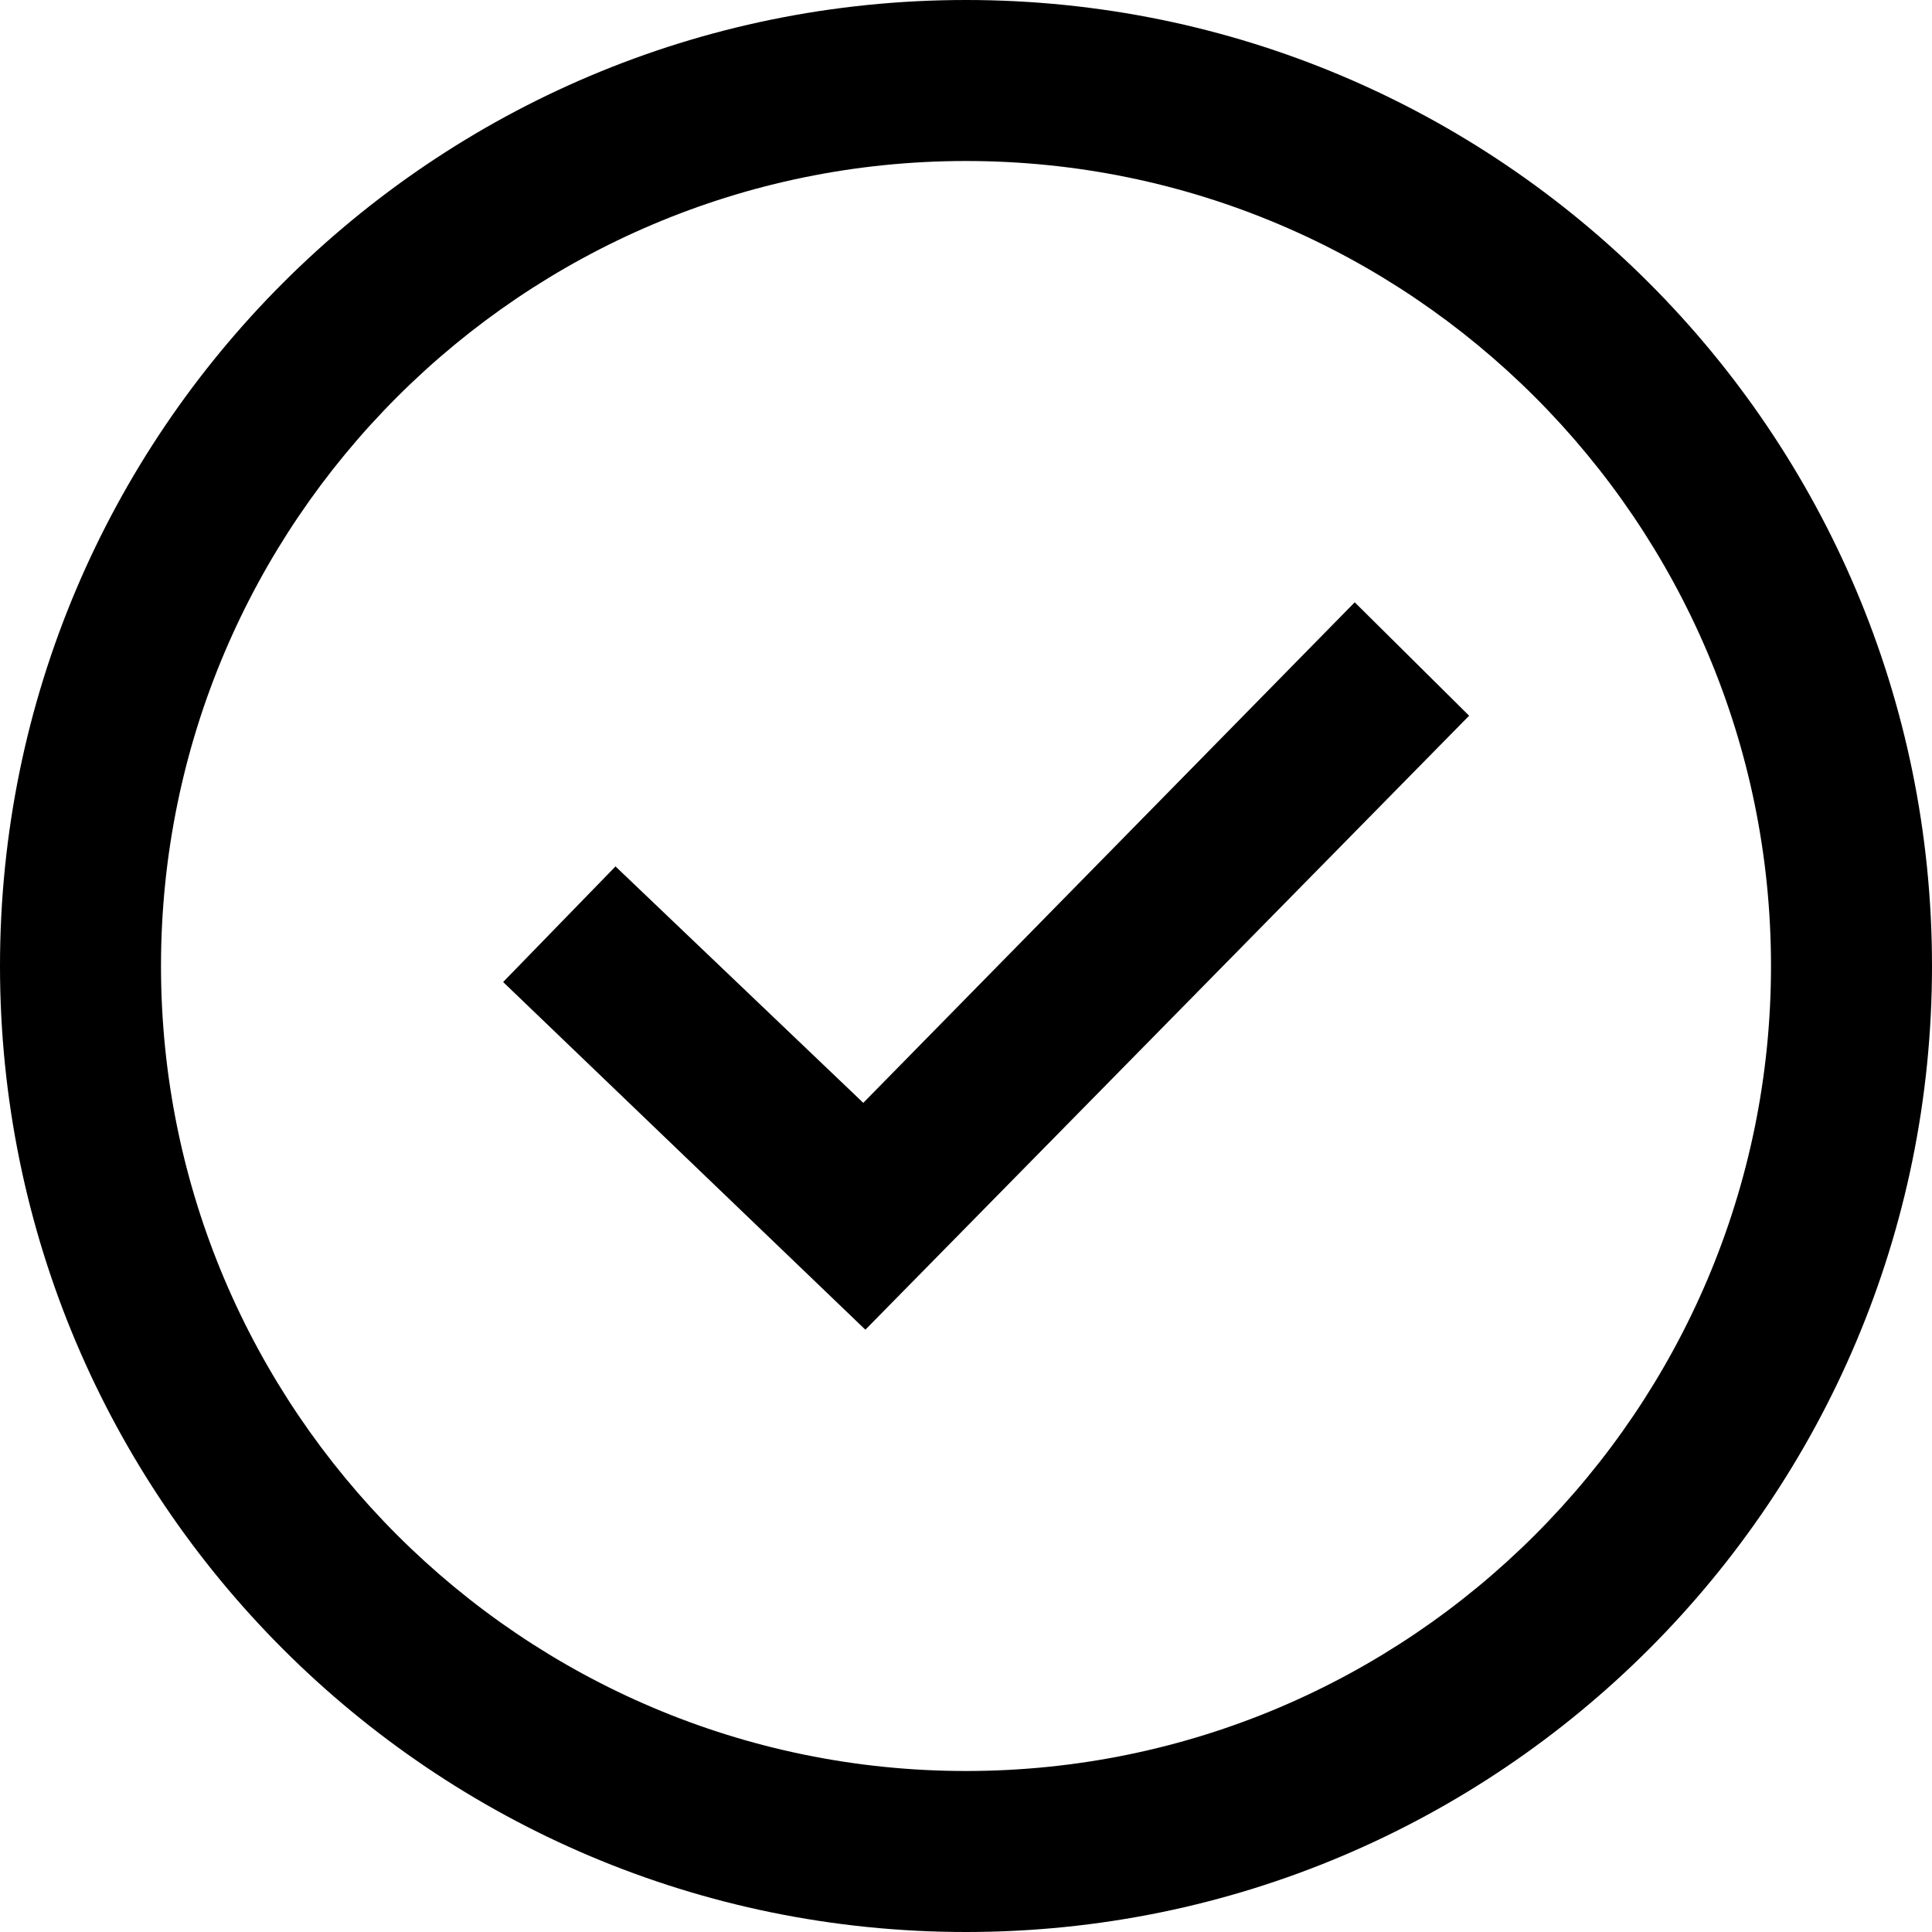
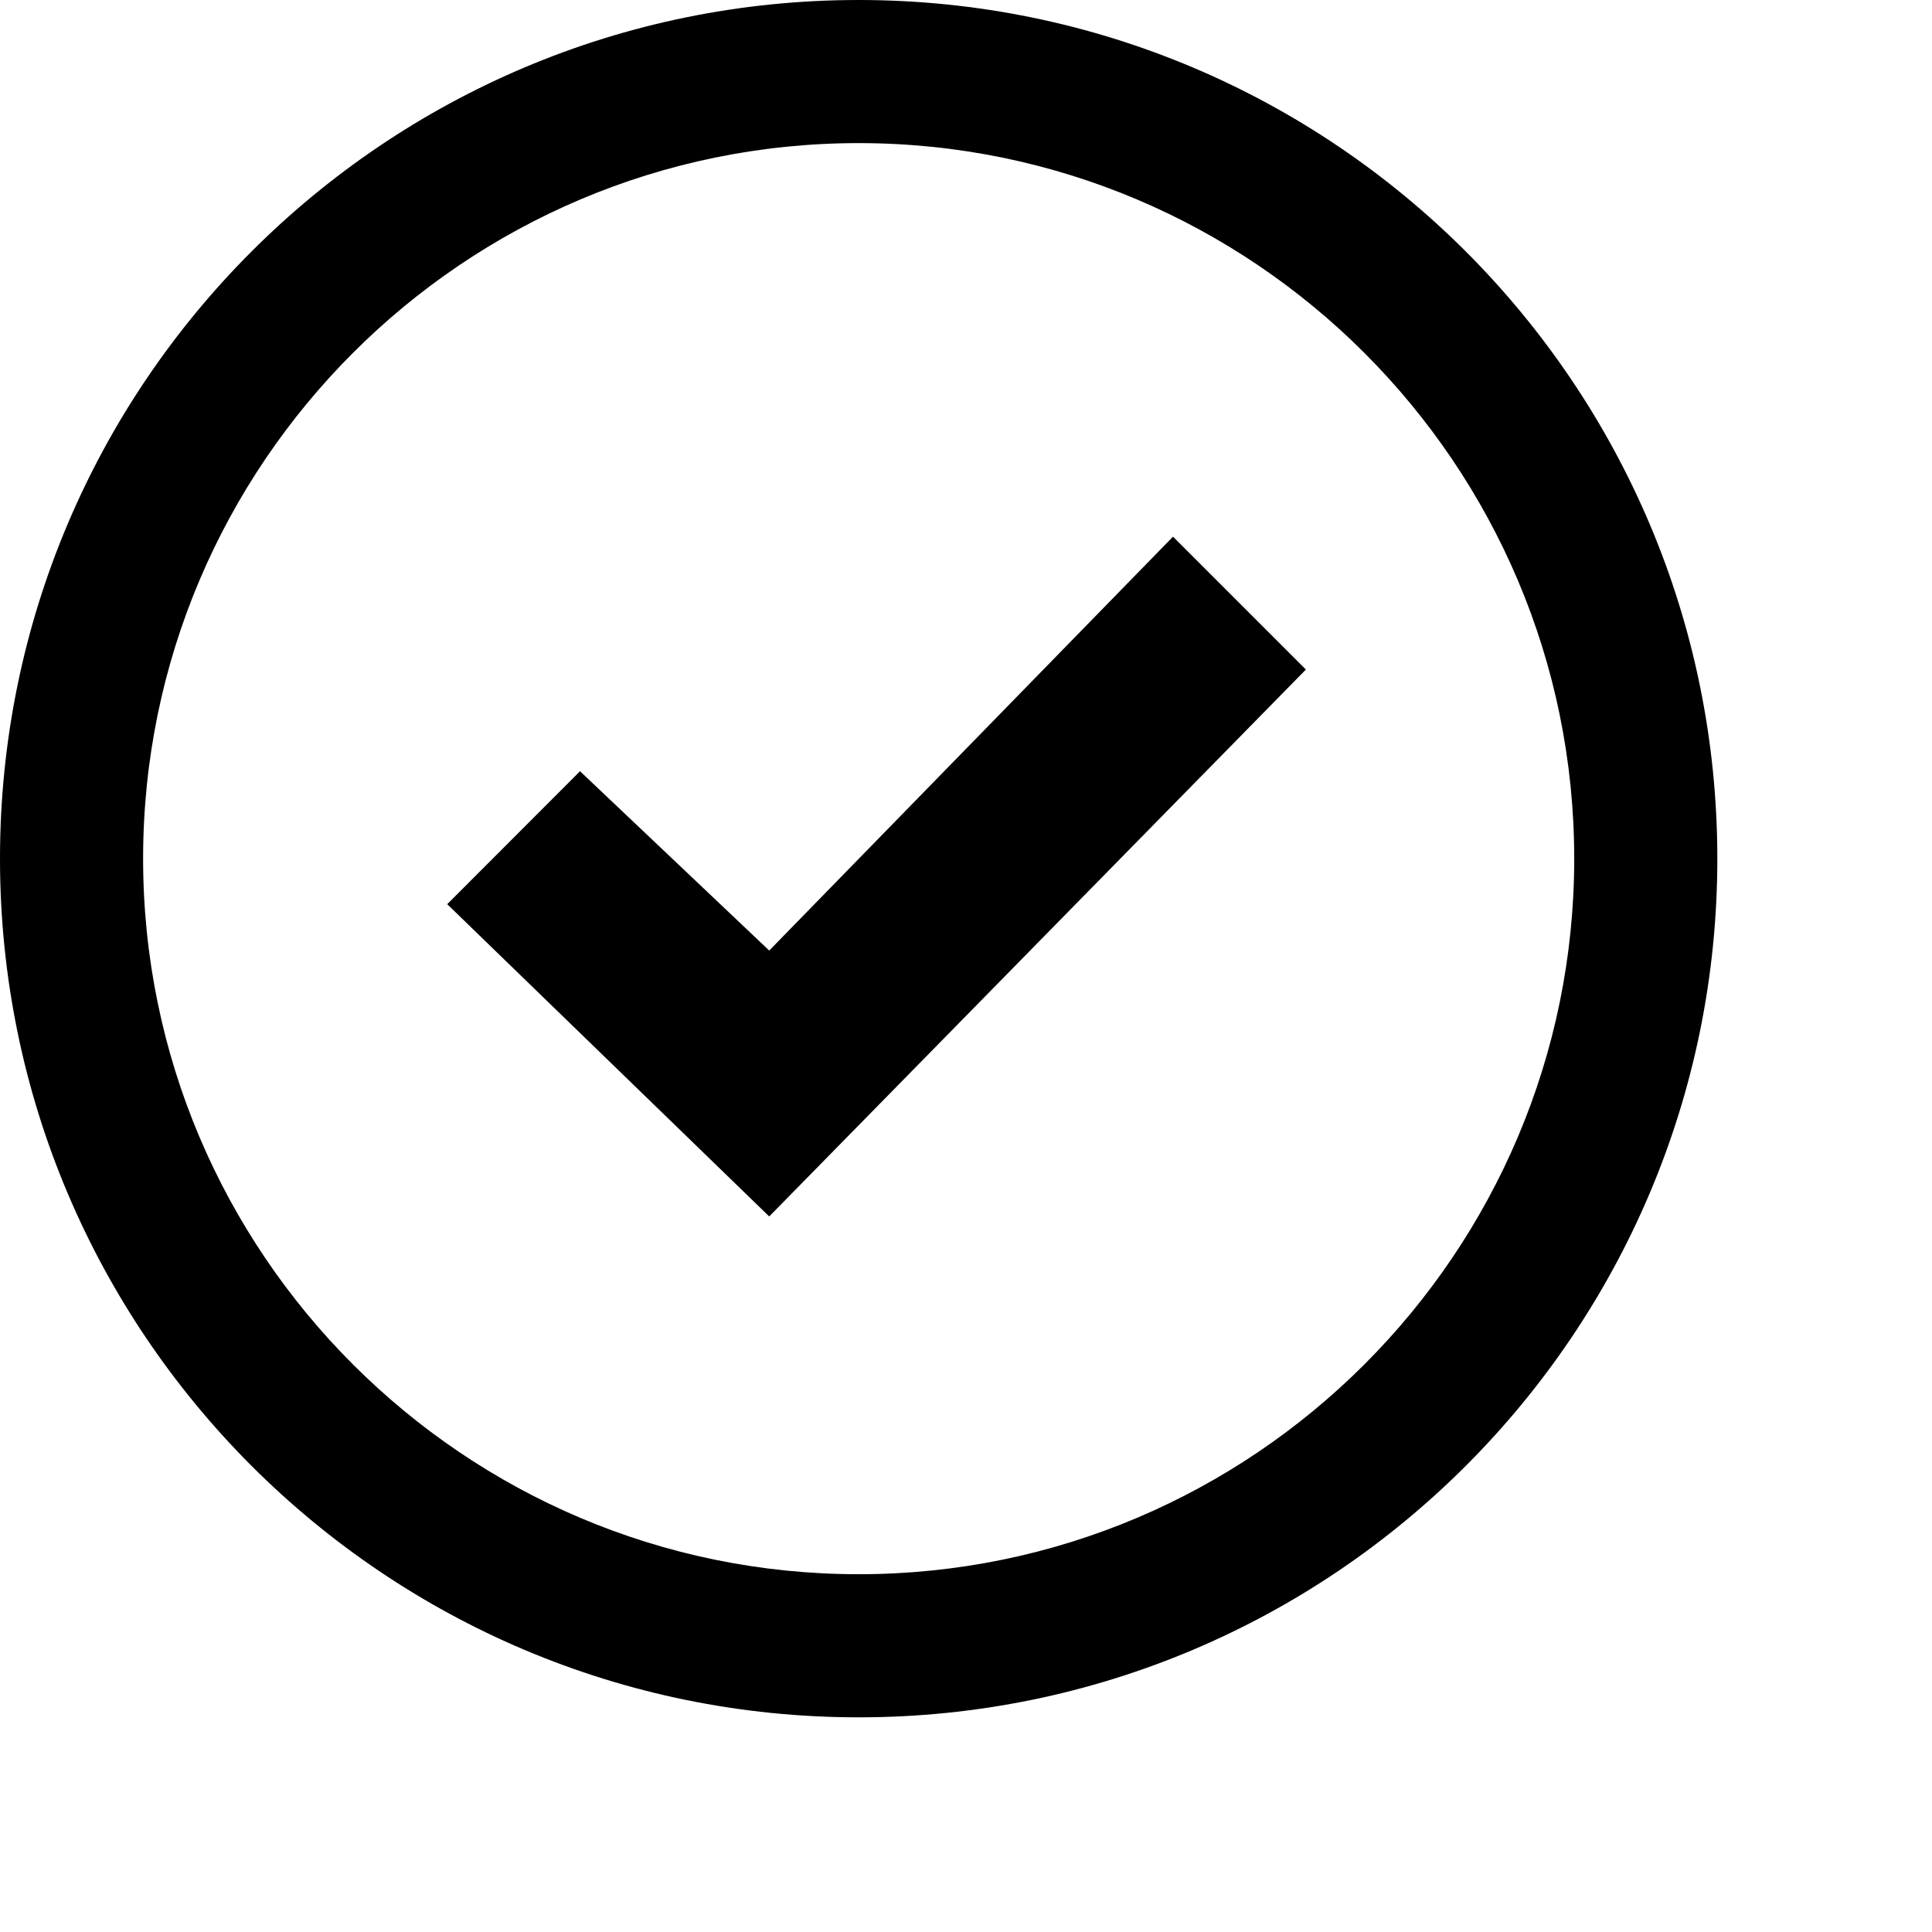
- <svg xmlns="http://www.w3.org/2000/svg" width="24" height="24" viewBox="0 0 24 24">
-   <path d="M12 2c5.514 0 10 4.486 10 10s-4.486 10-10 10-10-4.486-10-10 4.486-10 10-10zm0-2c-6.627 0-12 5.373-12 12s5.373 12 12 12 12-5.373 12-12-5.373-12-12-12zm6.25 8.891l-1.421-1.409-6.105 6.218-3.078-2.937-1.396 1.436 4.5 4.319 7.5-7.627z" />
+ <svg xmlns="http://www.w3.org/2000/svg" width="26" height="26" viewBox="0 0 27 27">
+   <path d="M12 2c5.514 0 10 4.486 10 10s-4.486 10-10 10-10-4.486-10-10 4.486-10 10-10zm0-2c-6.627 0-12 5.373-12 12s5.373 12 12 12 12-5.373 12-12-5.373-12-12-12zm4.393 7.5l-5.643 5.784-2.644-2.506-1.856 1.858 4.5 4.364 7.5-7.643-1.857-1.857z" />
</svg>
